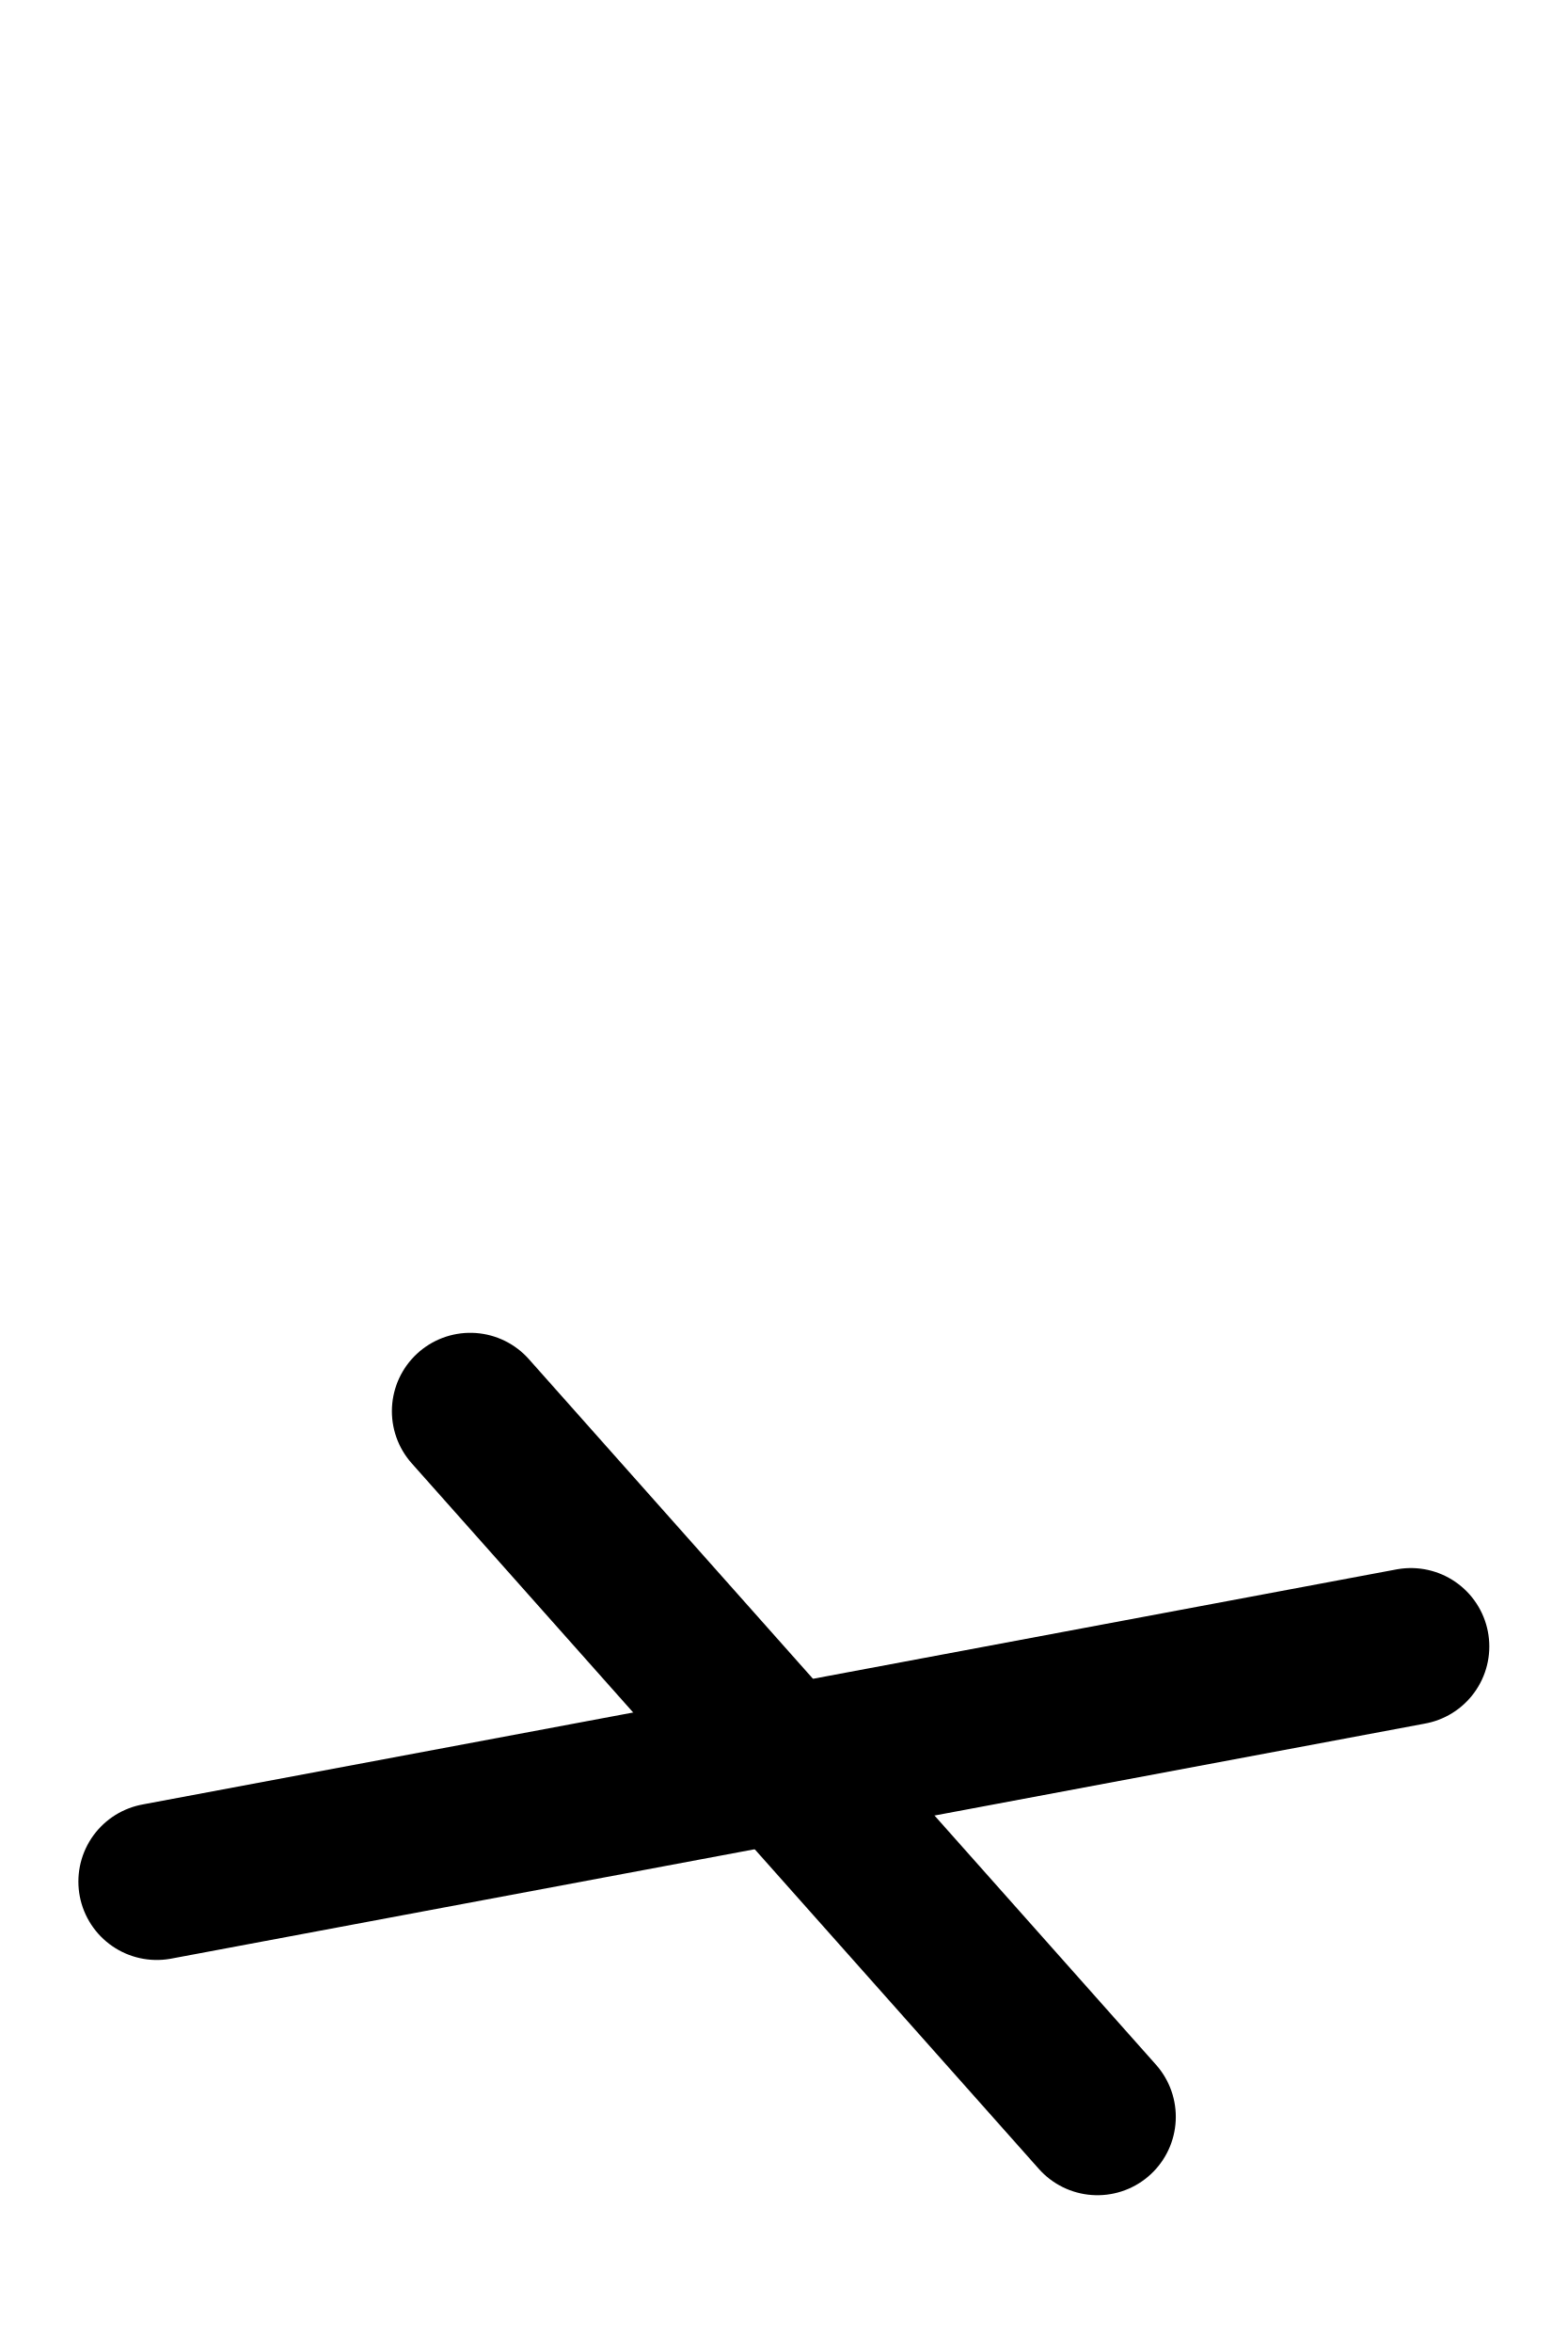
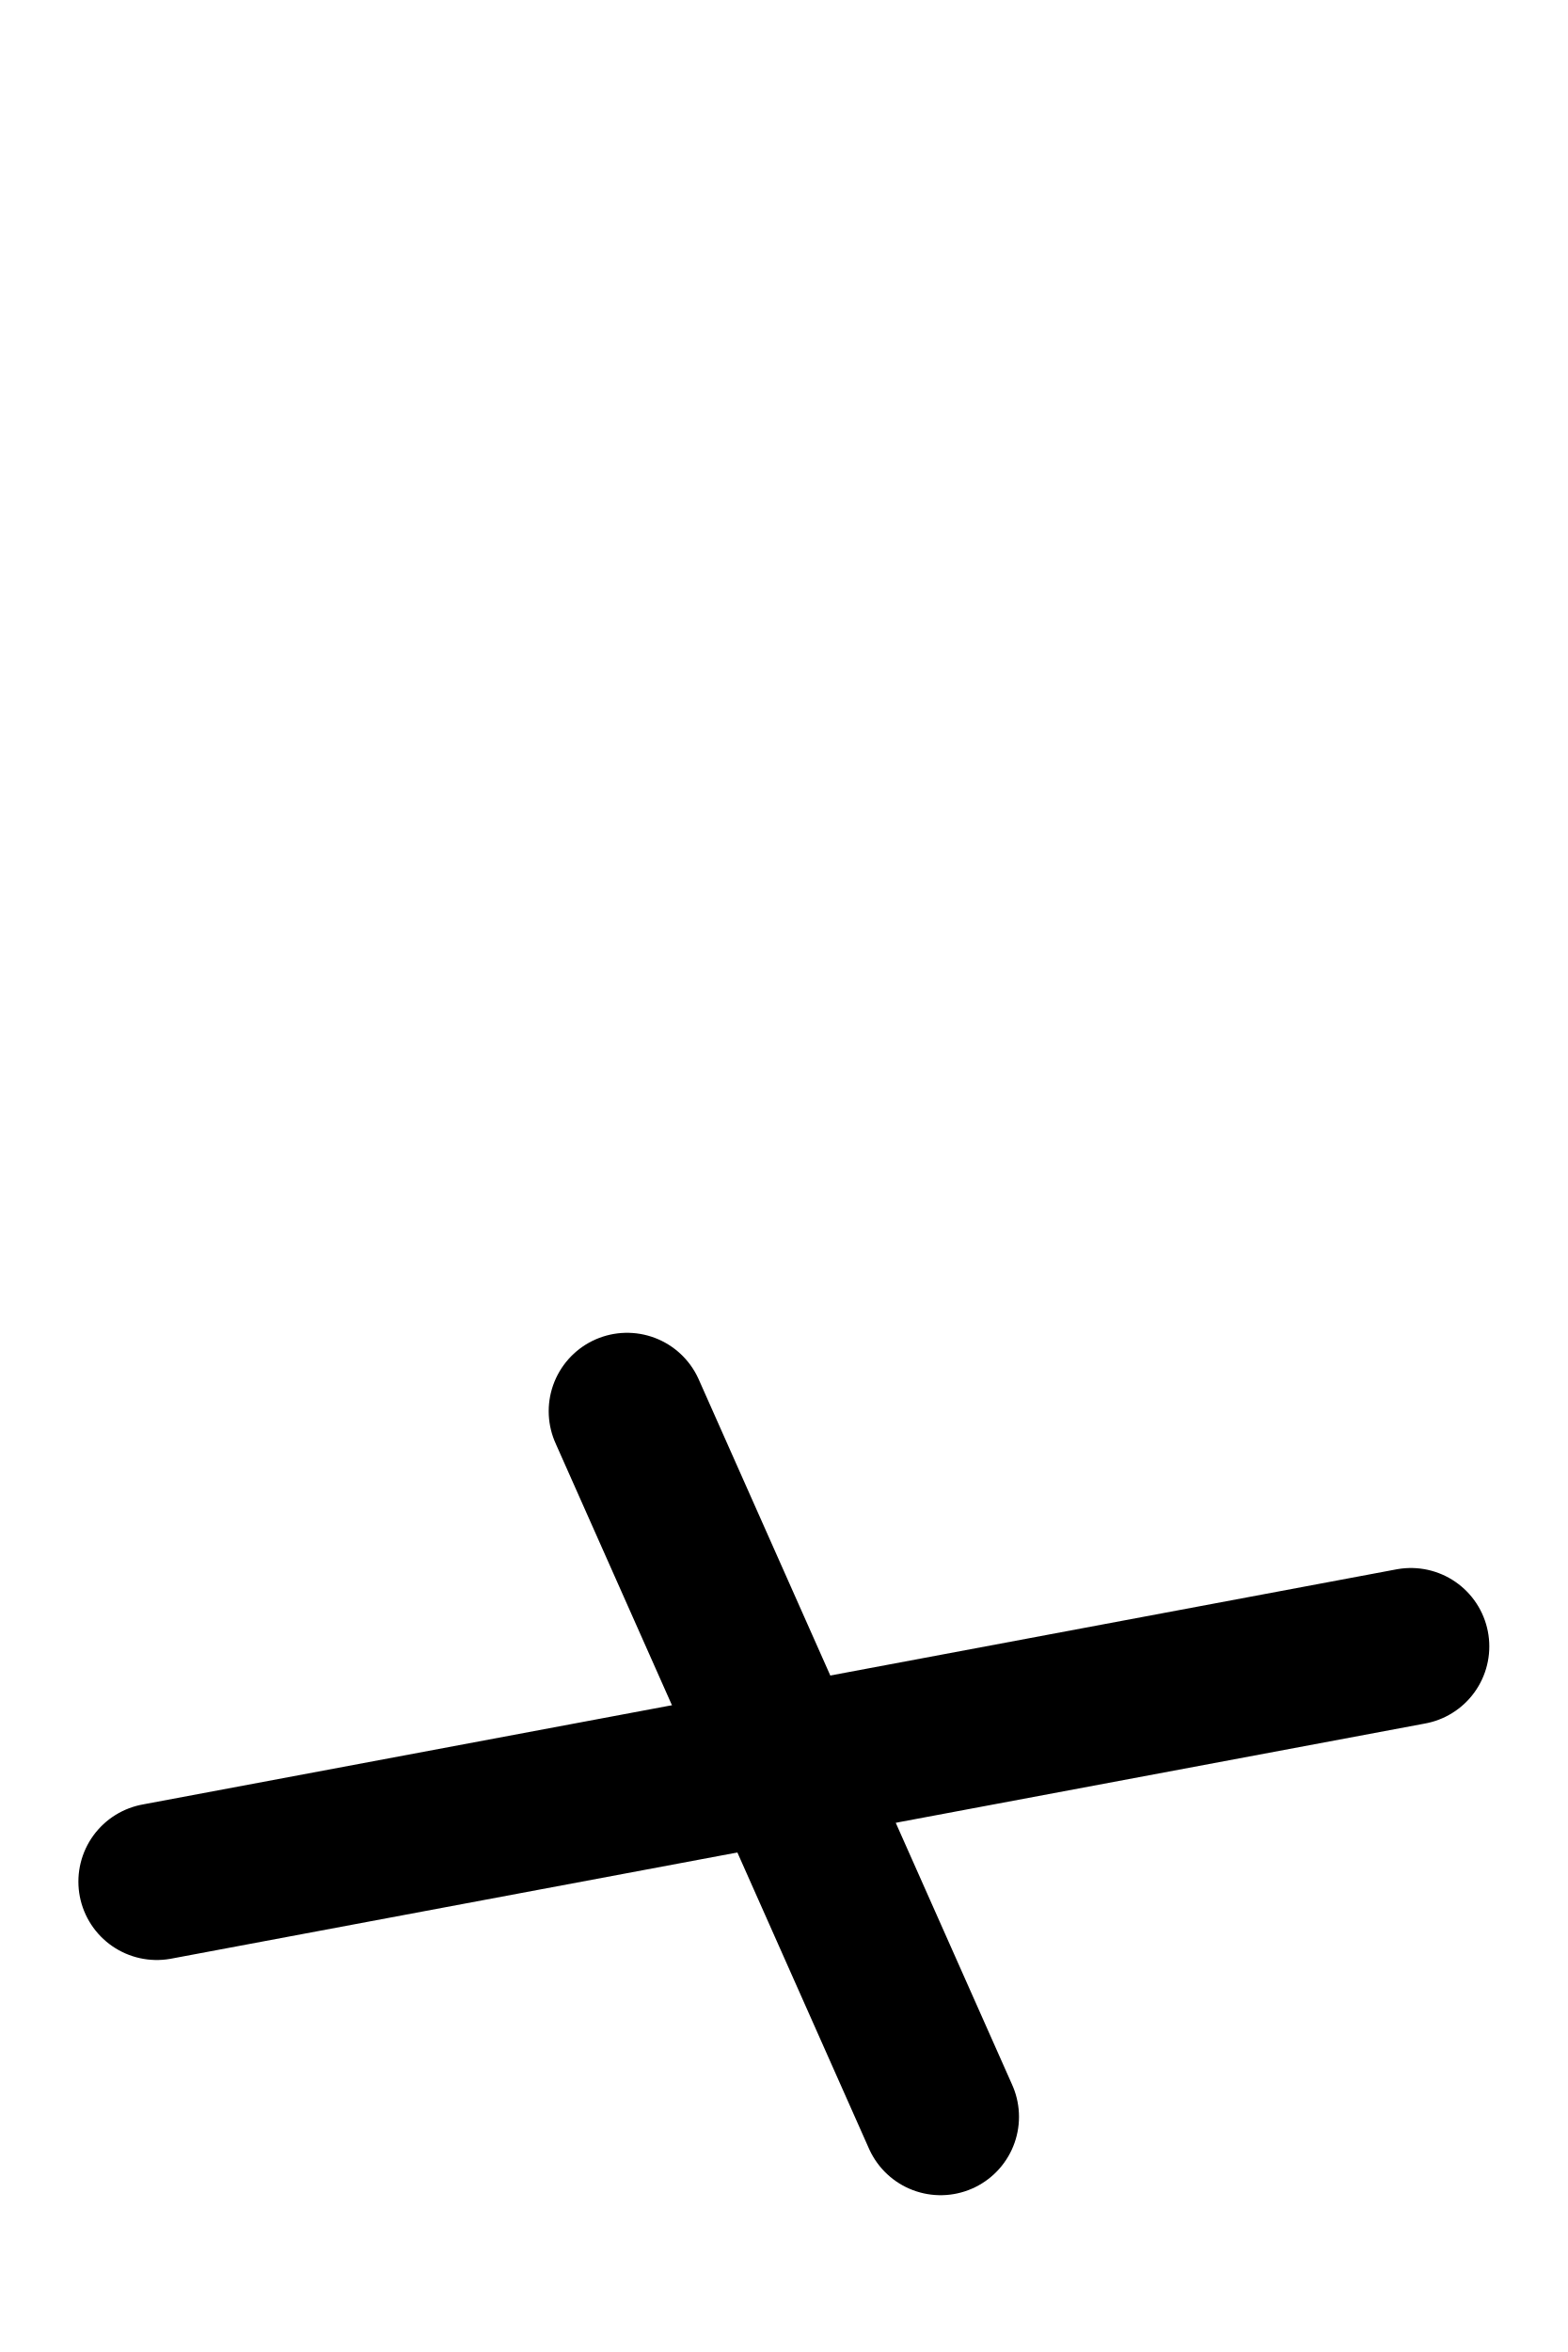
<svg xmlns="http://www.w3.org/2000/svg" xmlns:xlink="http://www.w3.org/1999/xlink" width="40" height="60" viewBox="0 0 40 60" version="1.1" id="svg5">
  <defs id="defs2">
-     <color-profile name="Blue" xlink:href="file:///usr/share/color/icc/colord/Bluish.icc" id="color-profile20" />
+     <color-profile name="Blue" xlink:href="file:///usr/share/color/icc/colord/Bluish.icc" id="color-profile1728" />
  </defs>
-   <g id="layer1">
-     <g id="g3162" transform="scale(3.107762)">
-       <path style="fill:none;stroke:#000000;stroke-width:1.287;stroke-linecap:round;stroke-linejoin:round;stroke-dasharray:none;stroke-opacity:1" d="M 9.01,17.376 3.861,11.584" id="path10571" />
-       <path style="fill:none;stroke:#000000;stroke-width:1.287;stroke-linecap:round;stroke-linejoin:round" d="M 1.287,15.445 11.584,13.515" id="path4149" />
-     </g>
-   </g>
+   <path style="fill:none;stroke:#000000;stroke-width:4;stroke-linecap:round;stroke-linejoin:round" d="M 24,54 16,36 v 0" id="path1843" />
+   <path style="fill:none;stroke:#000000;stroke-width:4;stroke-linecap:round;stroke-linejoin:round" d="M 4,48 36,42" id="path1724" />
</svg>
